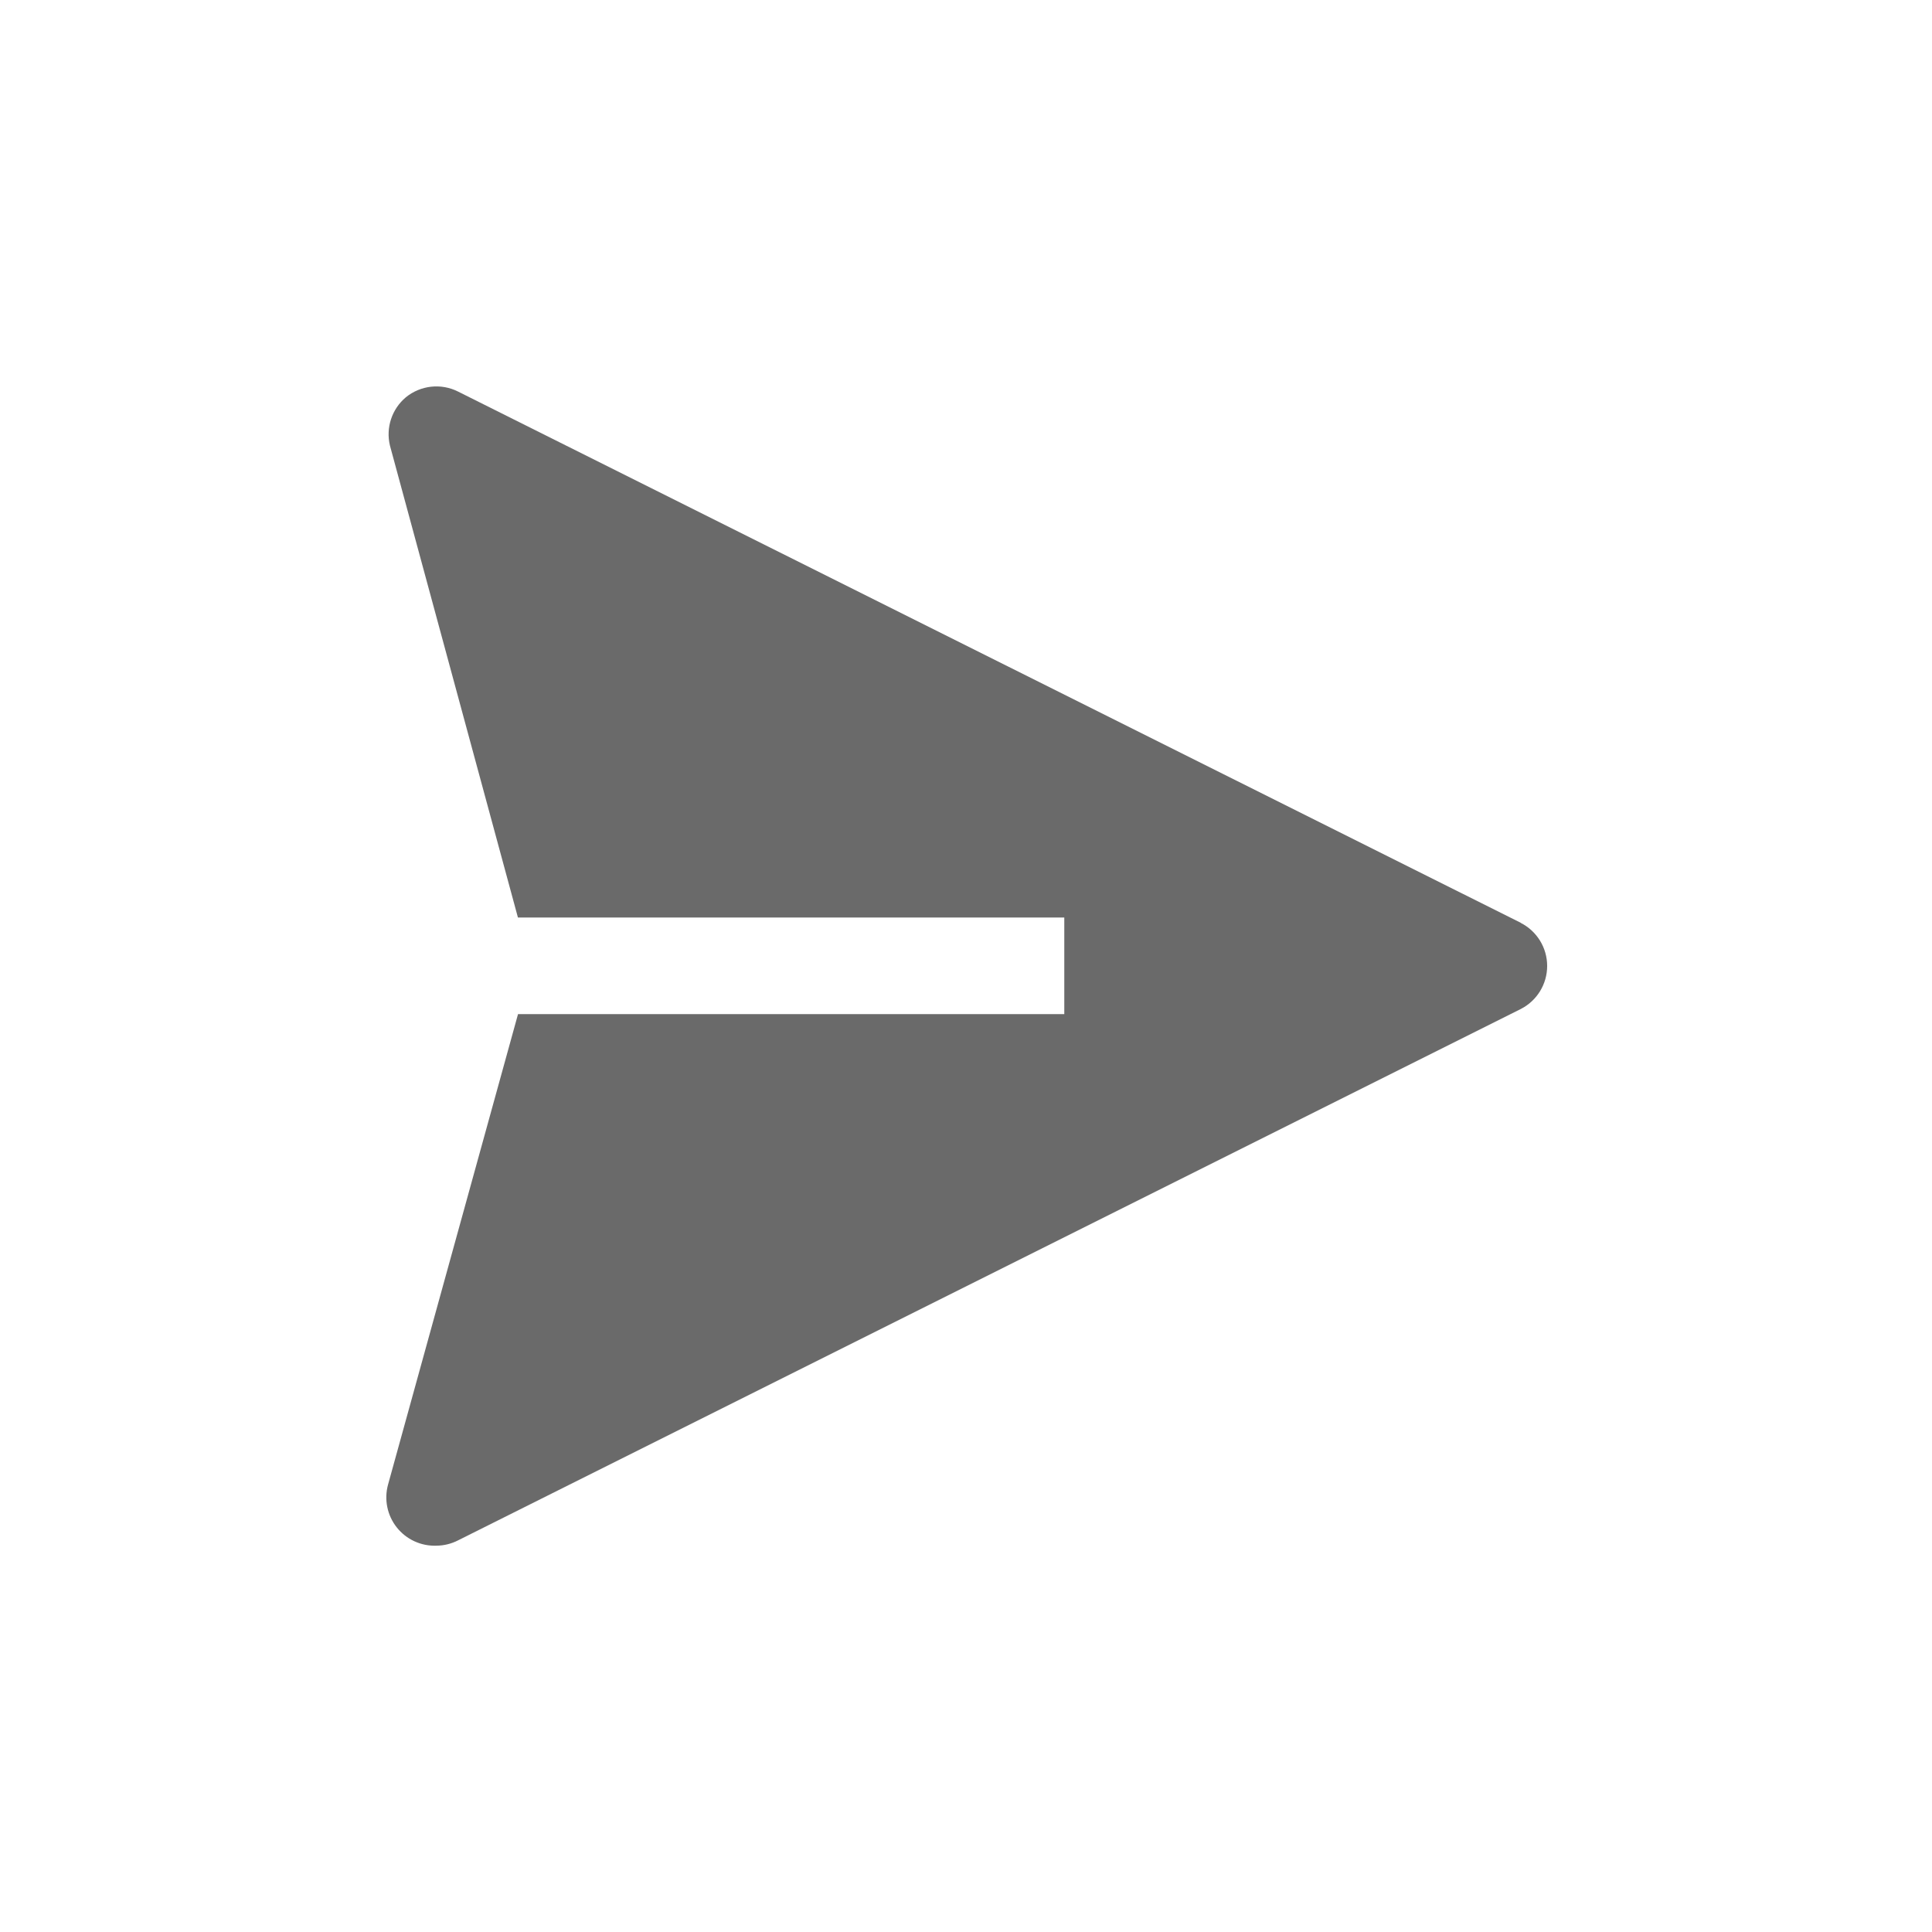
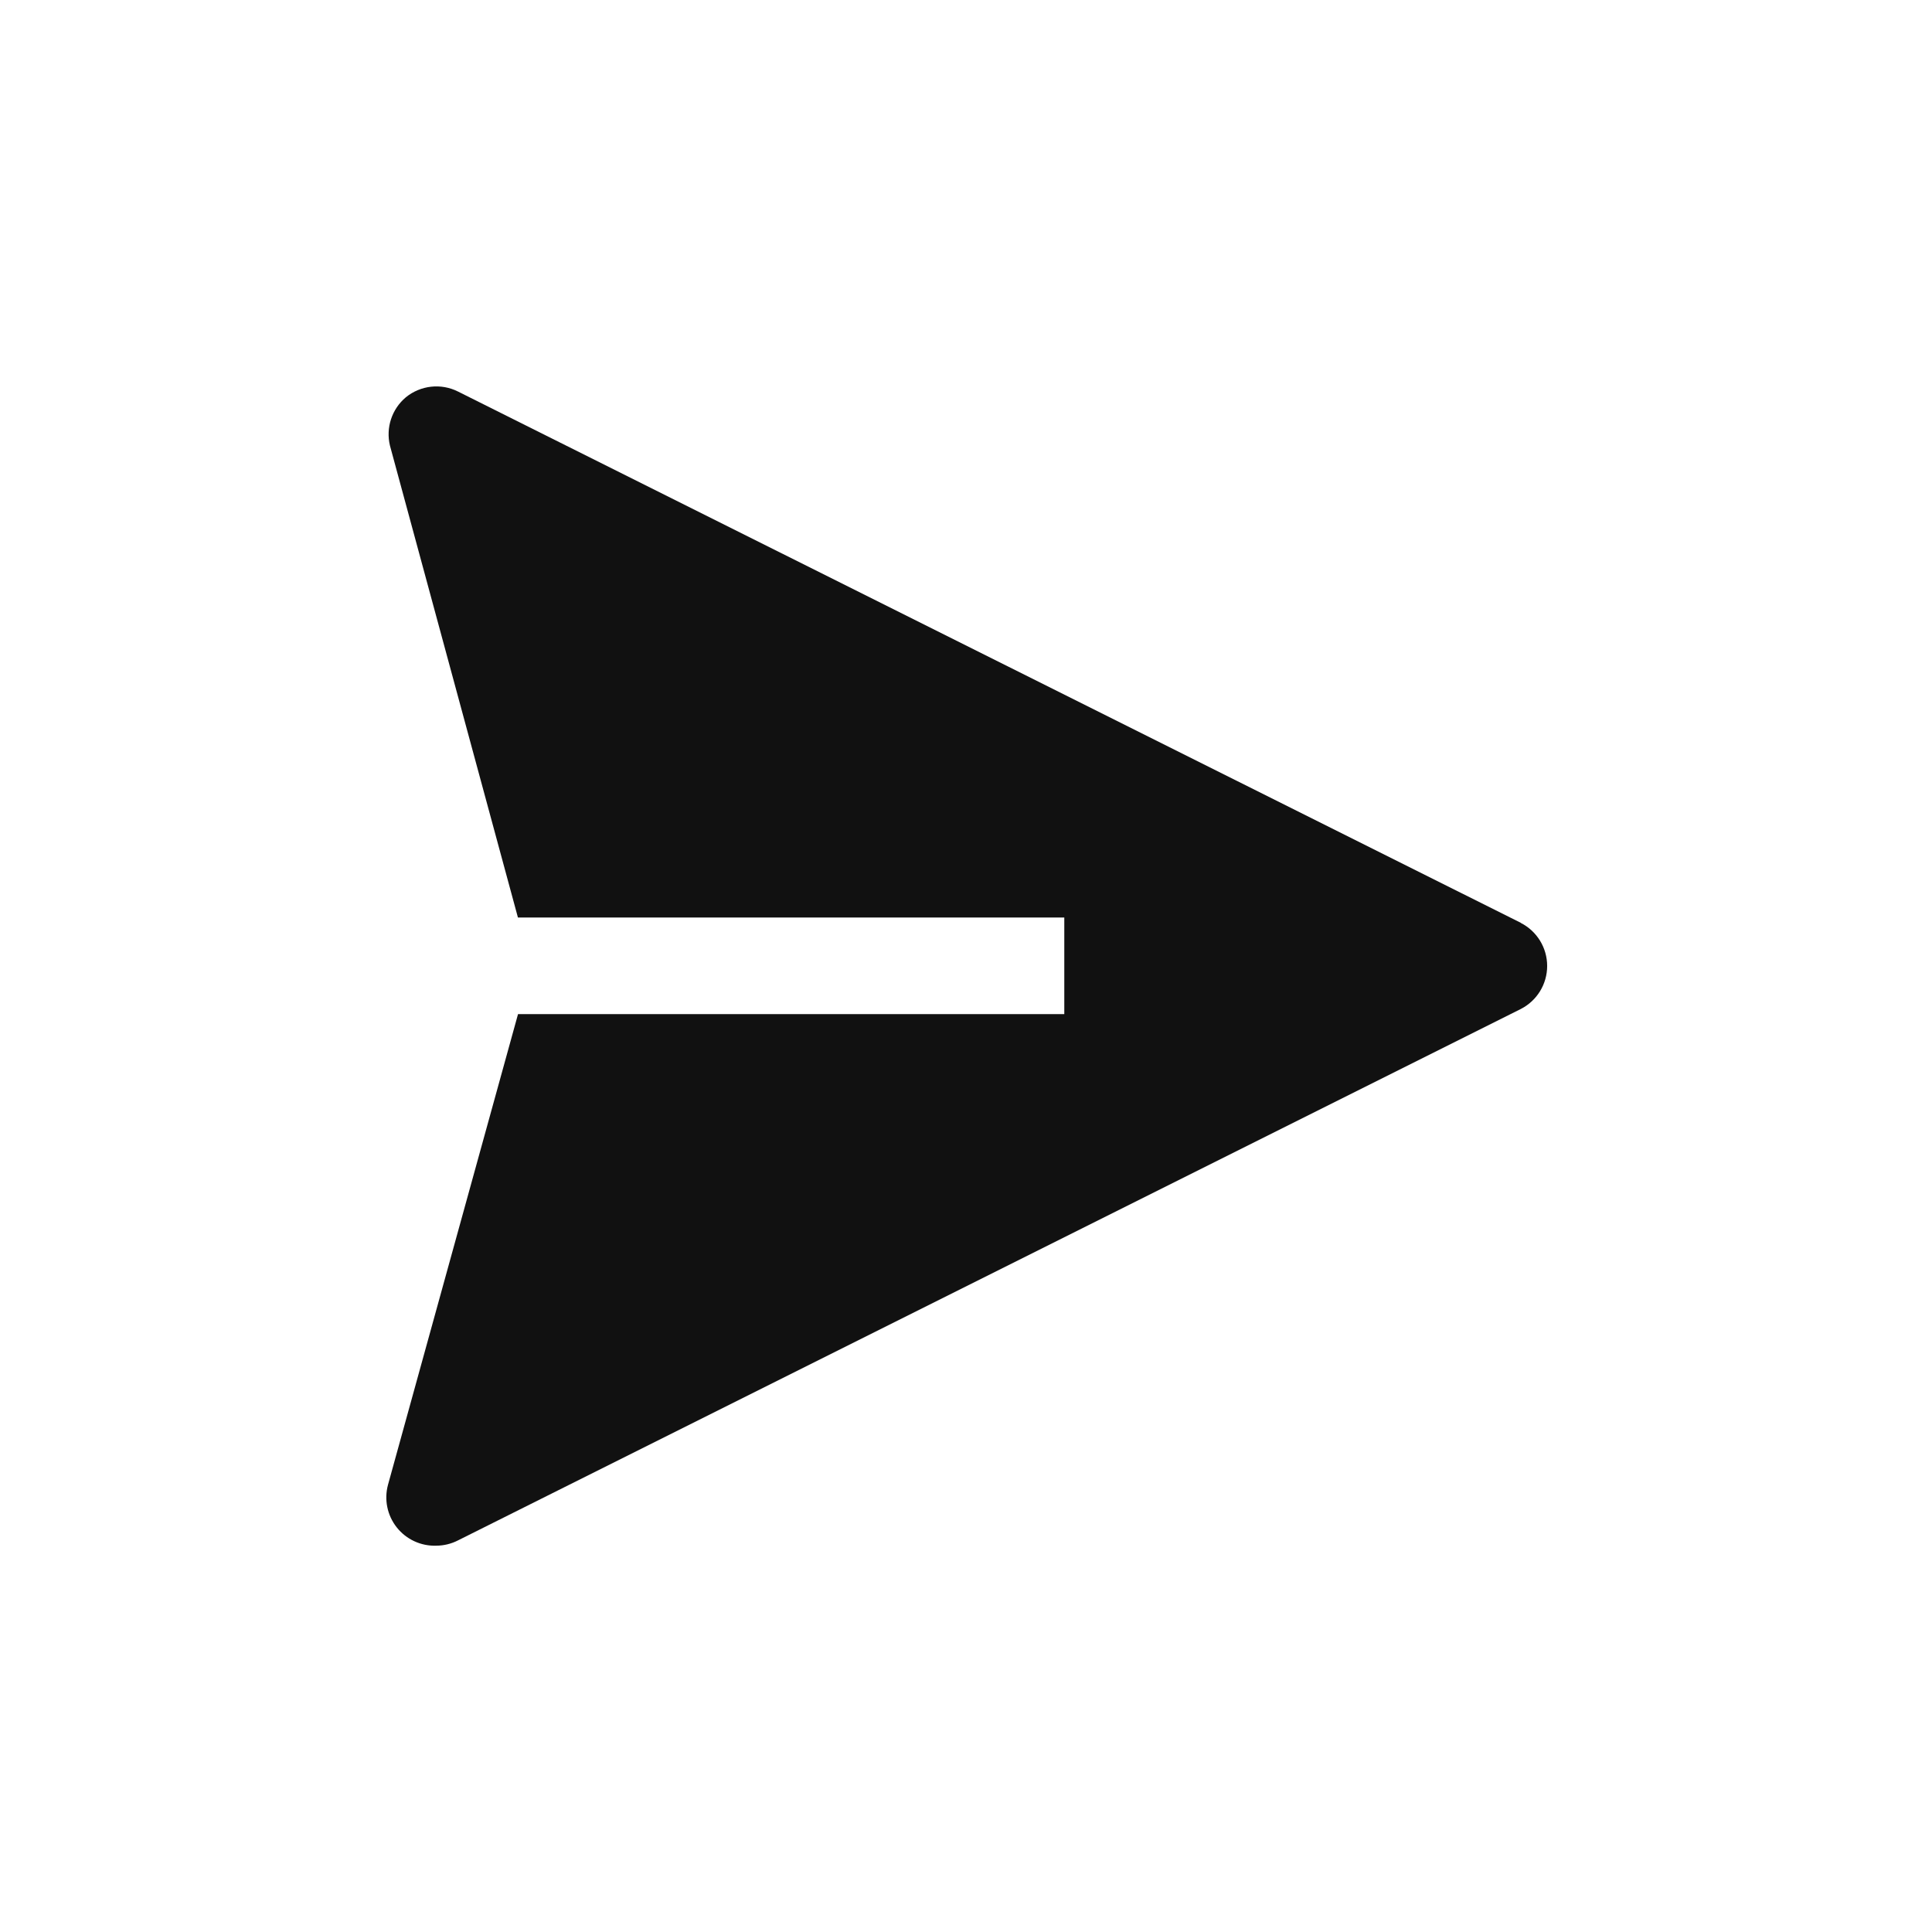
<svg xmlns="http://www.w3.org/2000/svg" width="24" height="24" viewBox="0 0 24 24" fill="none">
-   <path d="M18.893 11.464 5.69 4.864a.6.6 0 0 0-.648.071.6.6 0 0 0-.198.6l1.59 5.863h6.787v1.2H6.435L4.82 18.444a.6.6 0 0 0 .6.757.598.598 0 0 0 .27-.066l13.202-6.601a.6.6 0 0 0 0-1.069z" fill="#6A6A6A" />
+   <path d="M18.893 11.464 5.69 4.864a.6.6 0 0 0-.648.071.6.6 0 0 0-.198.6l1.59 5.863h6.787v1.2H6.435L4.82 18.444a.6.6 0 0 0 .6.757.598.598 0 0 0 .27-.066l13.202-6.601a.6.6 0 0 0 0-1.069z" fill="#111" />
</svg>
